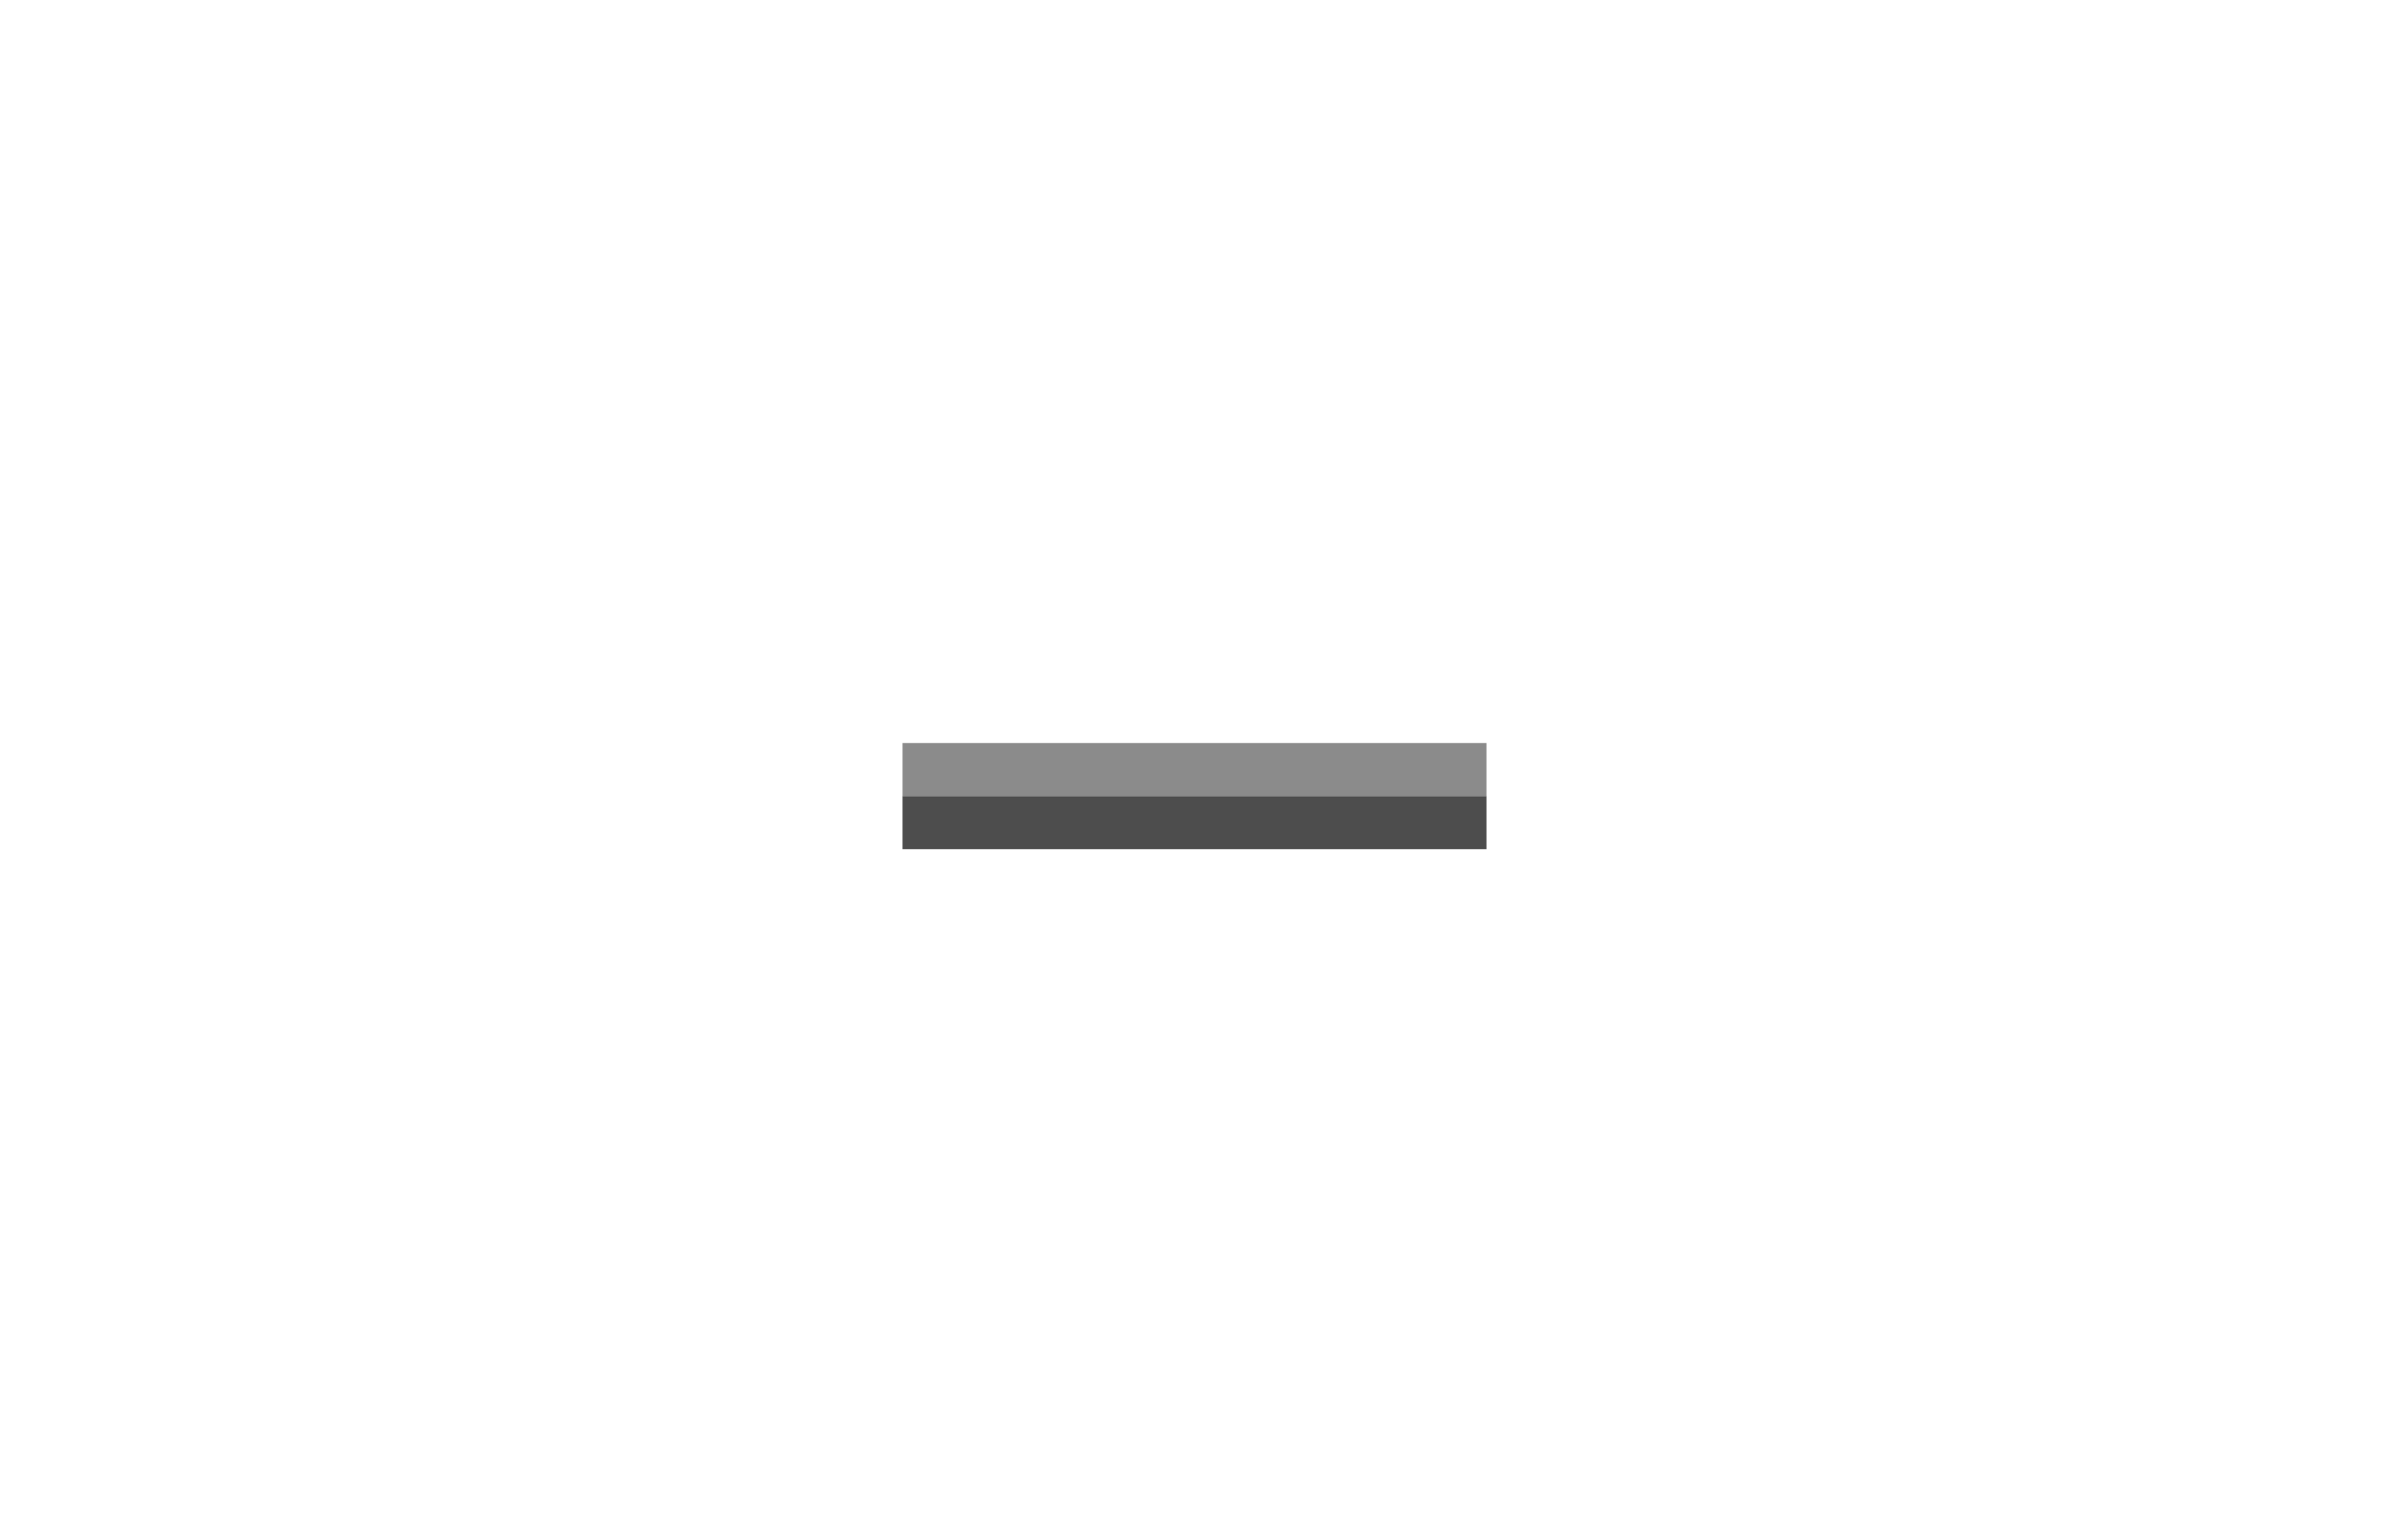
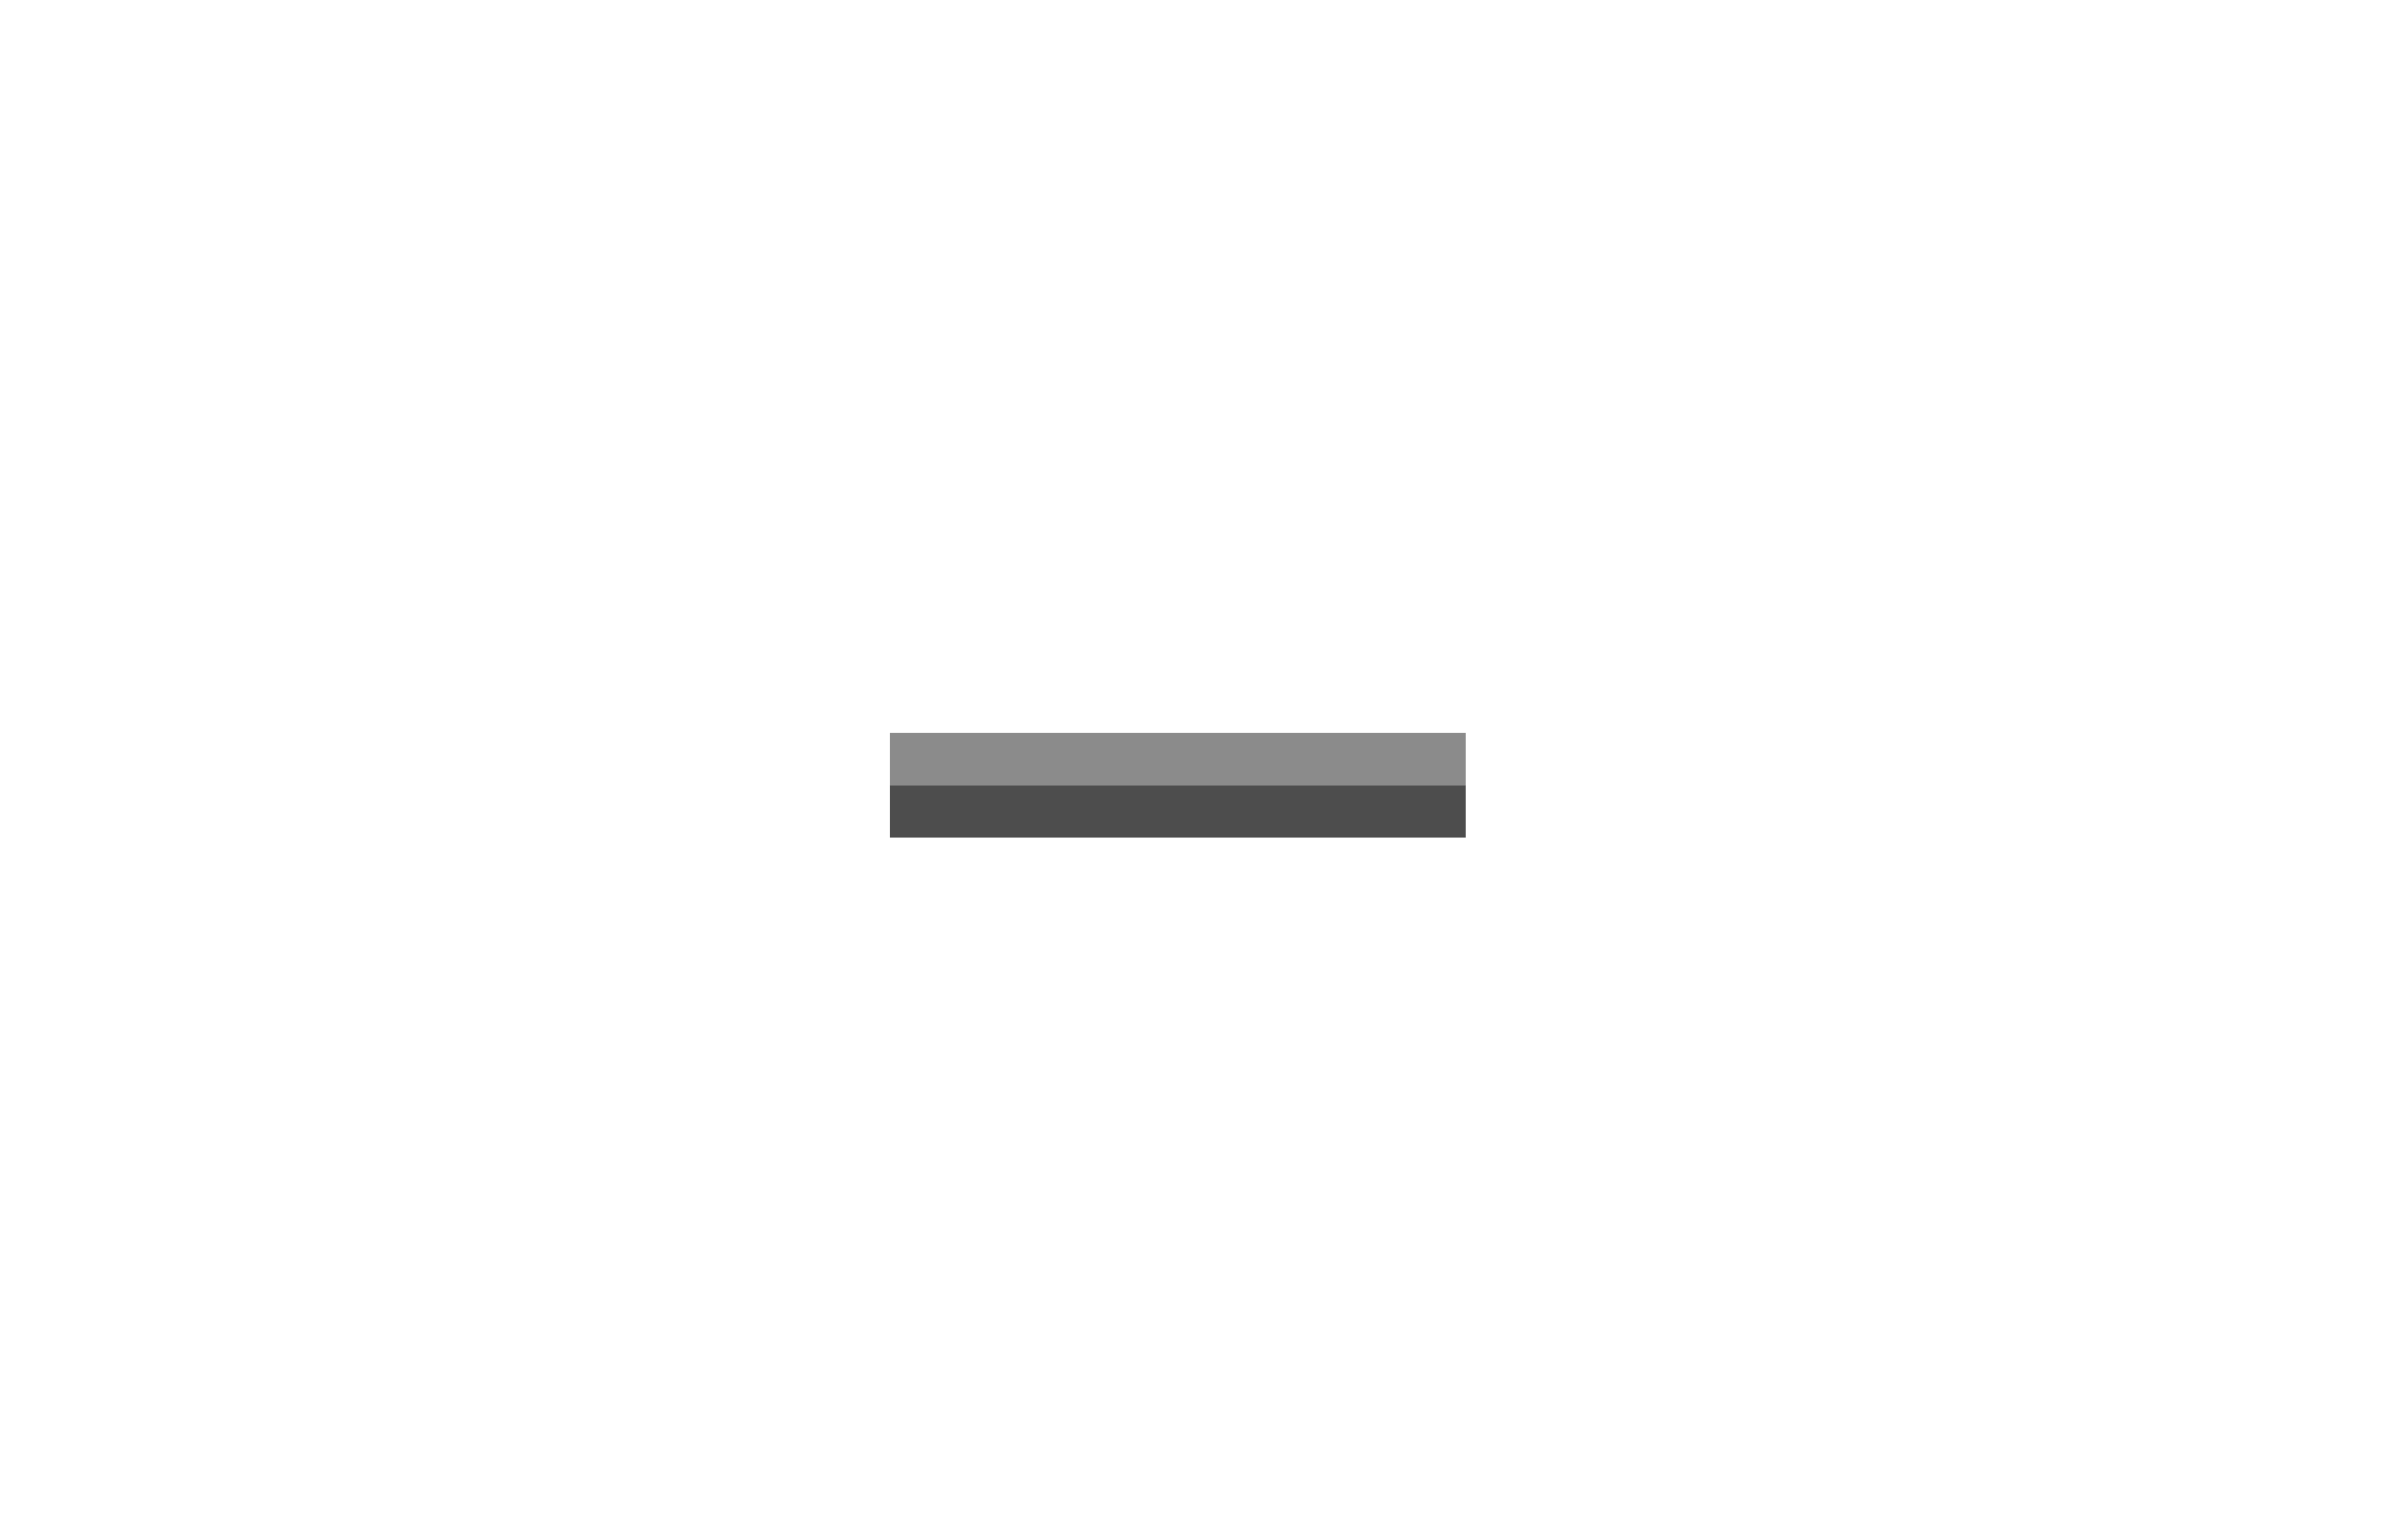
- <svg xmlns="http://www.w3.org/2000/svg" viewBox="0 0 45 29" version="1.1" id="svg5" width="45" height="29" xml:space="preserve">
+ <svg xmlns="http://www.w3.org/2000/svg" viewBox="0 0 46 29" version="1.1" id="svg5" width="46" height="29" xml:space="preserve">
  <defs id="defs9">
    <style type="text/css" id="current-color-scheme-36">
      .ColorScheme-Text {
        color:#eff0f1;
      }
      .ColorScheme-NegativeText {
        color:#da4453;
      }
      </style>
    <style type="text/css" id="current-color-scheme-367">
      .ColorScheme-Text {
        color:#eff0f1;
      }
      .ColorScheme-NegativeText {
        color:#da4453;
      }
      </style>
    <style type="text/css" id="current-color-scheme-5">
      .ColorScheme-Text {
        color:#eff0f1;
      }
      .ColorScheme-NegativeText {
        color:#da4453;
      }
      </style>
    <style type="text/css" id="current-color-scheme-36-3">
      .ColorScheme-Text {
        color:#eff0f1;
      }
      .ColorScheme-NegativeText {
        color:#da4453;
      }
      </style>
    <style type="text/css" id="current-color-scheme-62">
      .ColorScheme-Text {
        color:#eff0f1;
      }
      .ColorScheme-NegativeText {
        color:#da4453;
      }
      </style>
    <style type="text/css" id="current-color-scheme-5-9">
      .ColorScheme-Text {
        color:#eff0f1;
      }
      .ColorScheme-NegativeText {
        color:#da4453;
      }
      </style>
    <style type="text/css" id="current-color-scheme-36-3-1">
      .ColorScheme-Text {
        color:#eff0f1;
      }
      .ColorScheme-NegativeText {
        color:#da4453;
      }
      </style>
    <style type="text/css" id="current-color-scheme-3675">
      .ColorScheme-Text {
        color:#eff0f1;
      }
      .ColorScheme-NegativeText {
        color:#da4453;
      }
      </style>
    <style type="text/css" id="current-color-scheme-53-3">
      .ColorScheme-Text {
        color:#eff0f1;
      }
      .ColorScheme-NegativeText {
        color:#da4453;
      }
      </style>
    <style type="text/css" id="current-color-scheme-5-5">
      .ColorScheme-Text {
        color:#eff0f1;
      }
      .ColorScheme-NegativeText {
        color:#da4453;
      }
      </style>
    <style type="text/css" id="current-color-scheme-0">
      .ColorScheme-Text {
        color:#eff0f1;
      }
      .ColorScheme-NegativeText {
        color:#da4453;
      }
      </style>
    <style type="text/css" id="current-color-scheme-5-6">
      .ColorScheme-Text {
        color:#eff0f1;
      }
      .ColorScheme-NegativeText {
        color:#da4453;
      }
      </style>
    <style type="text/css" id="current-color-scheme-36-3-6">
      .ColorScheme-Text {
        color:#eff0f1;
      }
      .ColorScheme-NegativeText {
        color:#da4453;
      }
      </style>
    <style type="text/css" id="current-color-scheme-5356-2">
      .ColorScheme-Text {
        color:#eff0f1;
      }
      .ColorScheme-NegativeText {
        color:#da4453;
      }
      </style>
    <style type="text/css" id="current-color-scheme-5-2">
      .ColorScheme-Text {
        color:#eff0f1;
      }
      .ColorScheme-NegativeText {
        color:#da4453;
      }
      </style>
    <style type="text/css" id="current-color-scheme-36-3-91">
      .ColorScheme-Text {
        color:#eff0f1;
      }
      .ColorScheme-NegativeText {
        color:#da4453;
      }
      </style>
    <style type="text/css" id="current-color-scheme-35">
      .ColorScheme-Text {
        color:#eff0f1;
      }
      .ColorScheme-NegativeText {
        color:#da4453;
      }
      </style>
    <style type="text/css" id="current-color-scheme-5-6-2">
      .ColorScheme-Text {
        color:#eff0f1;
      }
      .ColorScheme-NegativeText {
        color:#da4453;
      }
      </style>
    <style type="text/css" id="current-color-scheme-36-3-2">
      .ColorScheme-Text {
        color:#eff0f1;
      }
      .ColorScheme-NegativeText {
        color:#da4453;
      }
      </style>
    <style type="text/css" id="current-color-scheme-535-9">
      .ColorScheme-Text {
        color:#eff0f1;
      }
      .ColorScheme-NegativeText {
        color:#da4453;
      }
      </style>
    <style type="text/css" id="current-color-scheme-53-7">
      .ColorScheme-Text {
        color:#eff0f1;
      }
      .ColorScheme-NegativeText {
        color:#da4453;
      }
      </style>
    <style type="text/css" id="current-color-scheme-5-62">
      .ColorScheme-Text {
        color:#eff0f1;
      }
      .ColorScheme-NegativeText {
        color:#da4453;
      }
      </style>
    <style type="text/css" id="current-color-scheme-36-3-9">
      .ColorScheme-Text {
        color:#eff0f1;
      }
      .ColorScheme-NegativeText {
        color:#da4453;
      }
      </style>
  </defs>
  <style type="text/css" id="current-color-scheme">
        .ColorScheme-Text {
            color:#eff0f1;
        }
    </style>
  <style type="text/css" id="current-color-scheme-5356">
        .ColorScheme-Text {
            color:#eff0f1;
        }
    </style>
  <style type="text/css" id="current-color-scheme-535">
        .ColorScheme-Text {
            color:#eff0f1;
        }
    </style>
  <style type="text/css" id="current-color-scheme-53">
        .ColorScheme-Text {
            color:#eff0f1;
        }
    </style>
  <style type="text/css" id="current-color-scheme-3">
        .ColorScheme-Text {
            color:#eff0f1;
        }
    </style>
  <style type="text/css" id="current-color-scheme-3-5">
        .ColorScheme-Text {
            color:#eff0f1;
        }
    </style>
  <style type="text/css" id="current-color-scheme-3-3">
        .ColorScheme-Text {
            color:#eff0f1;
        }
    </style>
  <style type="text/css" id="current-color-scheme-36-35">
        .ColorScheme-Text {
            color:#eff0f1;
        }
    </style>
  <style type="text/css" id="current-color-scheme-6">
        .ColorScheme-Text {
            color:#eff0f1;
        }
    </style>
  <style type="text/css" id="current-color-scheme-3-7">
        .ColorScheme-Text {
            color:#eff0f1;
        }
    </style>
  <style type="text/css" id="current-color-scheme-3-2">
        .ColorScheme-Text {
            color:#eff0f1;
        }
    </style>
  <style type="text/css" id="current-color-scheme-3-3-7">
        .ColorScheme-Text {
            color:#eff0f1;
        }
    </style>
  <style type="text/css" id="current-color-scheme-36-0">
        .ColorScheme-Text {
            color:#eff0f1;
        }
    </style>
  <style type="text/css" id="current-color-scheme-6-9">
        .ColorScheme-Text {
            color:#eff0f1;
        }
    </style>
  <style type="text/css" id="current-color-scheme-3-7-3">
        .ColorScheme-Text {
            color:#eff0f1;
        }
    </style>
  <style type="text/css" id="current-color-scheme-3-12">
        .ColorScheme-Text {
            color:#eff0f1;
        }
    </style>
  <style type="text/css" id="current-color-scheme-3-5-7">
        .ColorScheme-Text {
            color:#eff0f1;
        }
    </style>
  <style type="text/css" id="current-color-scheme-3-3-09">
        .ColorScheme-Text {
            color:#eff0f1;
        }
    </style>
  <style type="text/css" id="current-color-scheme-36-360">
        .ColorScheme-Text {
            color:#eff0f1;
        }
    </style>
  <style type="text/css" id="current-color-scheme-3-2-6">
        .ColorScheme-Text {
            color:#eff0f1;
        }
    </style>
  <style type="text/css" id="current-color-scheme-3-3-6">
        .ColorScheme-Text {
            color:#eff0f1;
        }
    </style>
  <style type="text/css" id="current-color-scheme-36-1">
        .ColorScheme-Text {
            color:#eff0f1;
        }
    </style>
  <style type="text/css" id="current-color-scheme-6-2">
        .ColorScheme-Text {
            color:#eff0f1;
        }
    </style>
  <style type="text/css" id="current-color-scheme-3-7-61">
        .ColorScheme-Text {
            color:#eff0f1;
        }
    </style>
  <style type="text/css" id="current-color-scheme-3-0">
        .ColorScheme-Text {
            color:#eff0f1;
        }
    </style>
  <style type="text/css" id="current-color-scheme-3-3-9">
        .ColorScheme-Text {
            color:#eff0f1;
        }
    </style>
  <style type="text/css" id="current-color-scheme-36-36">
        .ColorScheme-Text {
            color:#eff0f1;
        }
    </style>
  <style type="text/css" id="current-color-scheme-6-0">
        .ColorScheme-Text {
            color:#eff0f1;
        }
    </style>
  <style type="text/css" id="current-color-scheme-3-7-6">
        .ColorScheme-Text {
            color:#eff0f1;
        }
    </style>
  <style type="text/css" id="current-color-scheme-3-9">
        .ColorScheme-Text {
            color:#eff0f1;
        }
    </style>
  <style type="text/css" id="current-color-scheme-3-3-1">
        .ColorScheme-Text {
            color:#eff0f1;
        }
    </style>
  <style type="text/css" id="current-color-scheme-36-2">
        .ColorScheme-Text {
            color:#eff0f1;
        }
    </style>
  <style type="text/css" id="current-color-scheme-6-7">
        .ColorScheme-Text {
            color:#eff0f1;
        }
    </style>
  <style type="text/css" id="current-color-scheme-3-7-0">
        .ColorScheme-Text {
            color:#eff0f1;
        }
    </style>
  <style type="text/css" id="current-color-scheme-3-1">
        .ColorScheme-Text {
            color:#eff0f1;
        }
    </style>
  <style type="text/css" id="current-color-scheme-36-27">
        .ColorScheme-Text {
            color:#eff0f1;
        }
    </style>
  <style type="text/css" id="current-color-scheme-3-5-2">
        .ColorScheme-Text {
            color:#eff0f1;
        }
    </style>
  <style type="text/css" id="current-color-scheme-3-3-0">
        .ColorScheme-Text {
            color:#eff0f1;
        }
    </style>
  <style type="text/css" id="current-color-scheme-36-6">
        .ColorScheme-Text {
            color:#eff0f1;
        }
    </style>
  <style type="text/css" id="current-color-scheme-6-9-8">
        .ColorScheme-Text {
            color:#eff0f1;
        }
    </style>
  <style type="text/css" id="current-color-scheme-3-7-3-7">
        .ColorScheme-Text {
            color:#eff0f1;
        }
    </style>
  <g id="g7" transform="translate(-16)" />
  <g id="g9" transform="translate(-13,-1)">
    <g id="g3" transform="translate(0,-6)">
      <rect style="fill:#4d4d4d;fill-opacity:0.651;stroke-linecap:round;stroke-linejoin:round;paint-order:stroke fill markers" id="rect1" width="11" height="1" x="30" y="21" />
      <rect style="fill:#4d4d4d;fill-opacity:1;stroke-linecap:round;stroke-linejoin:round;paint-order:stroke fill markers" id="rect3" width="11" height="1" x="30" y="22" />
    </g>
  </g>
</svg>
